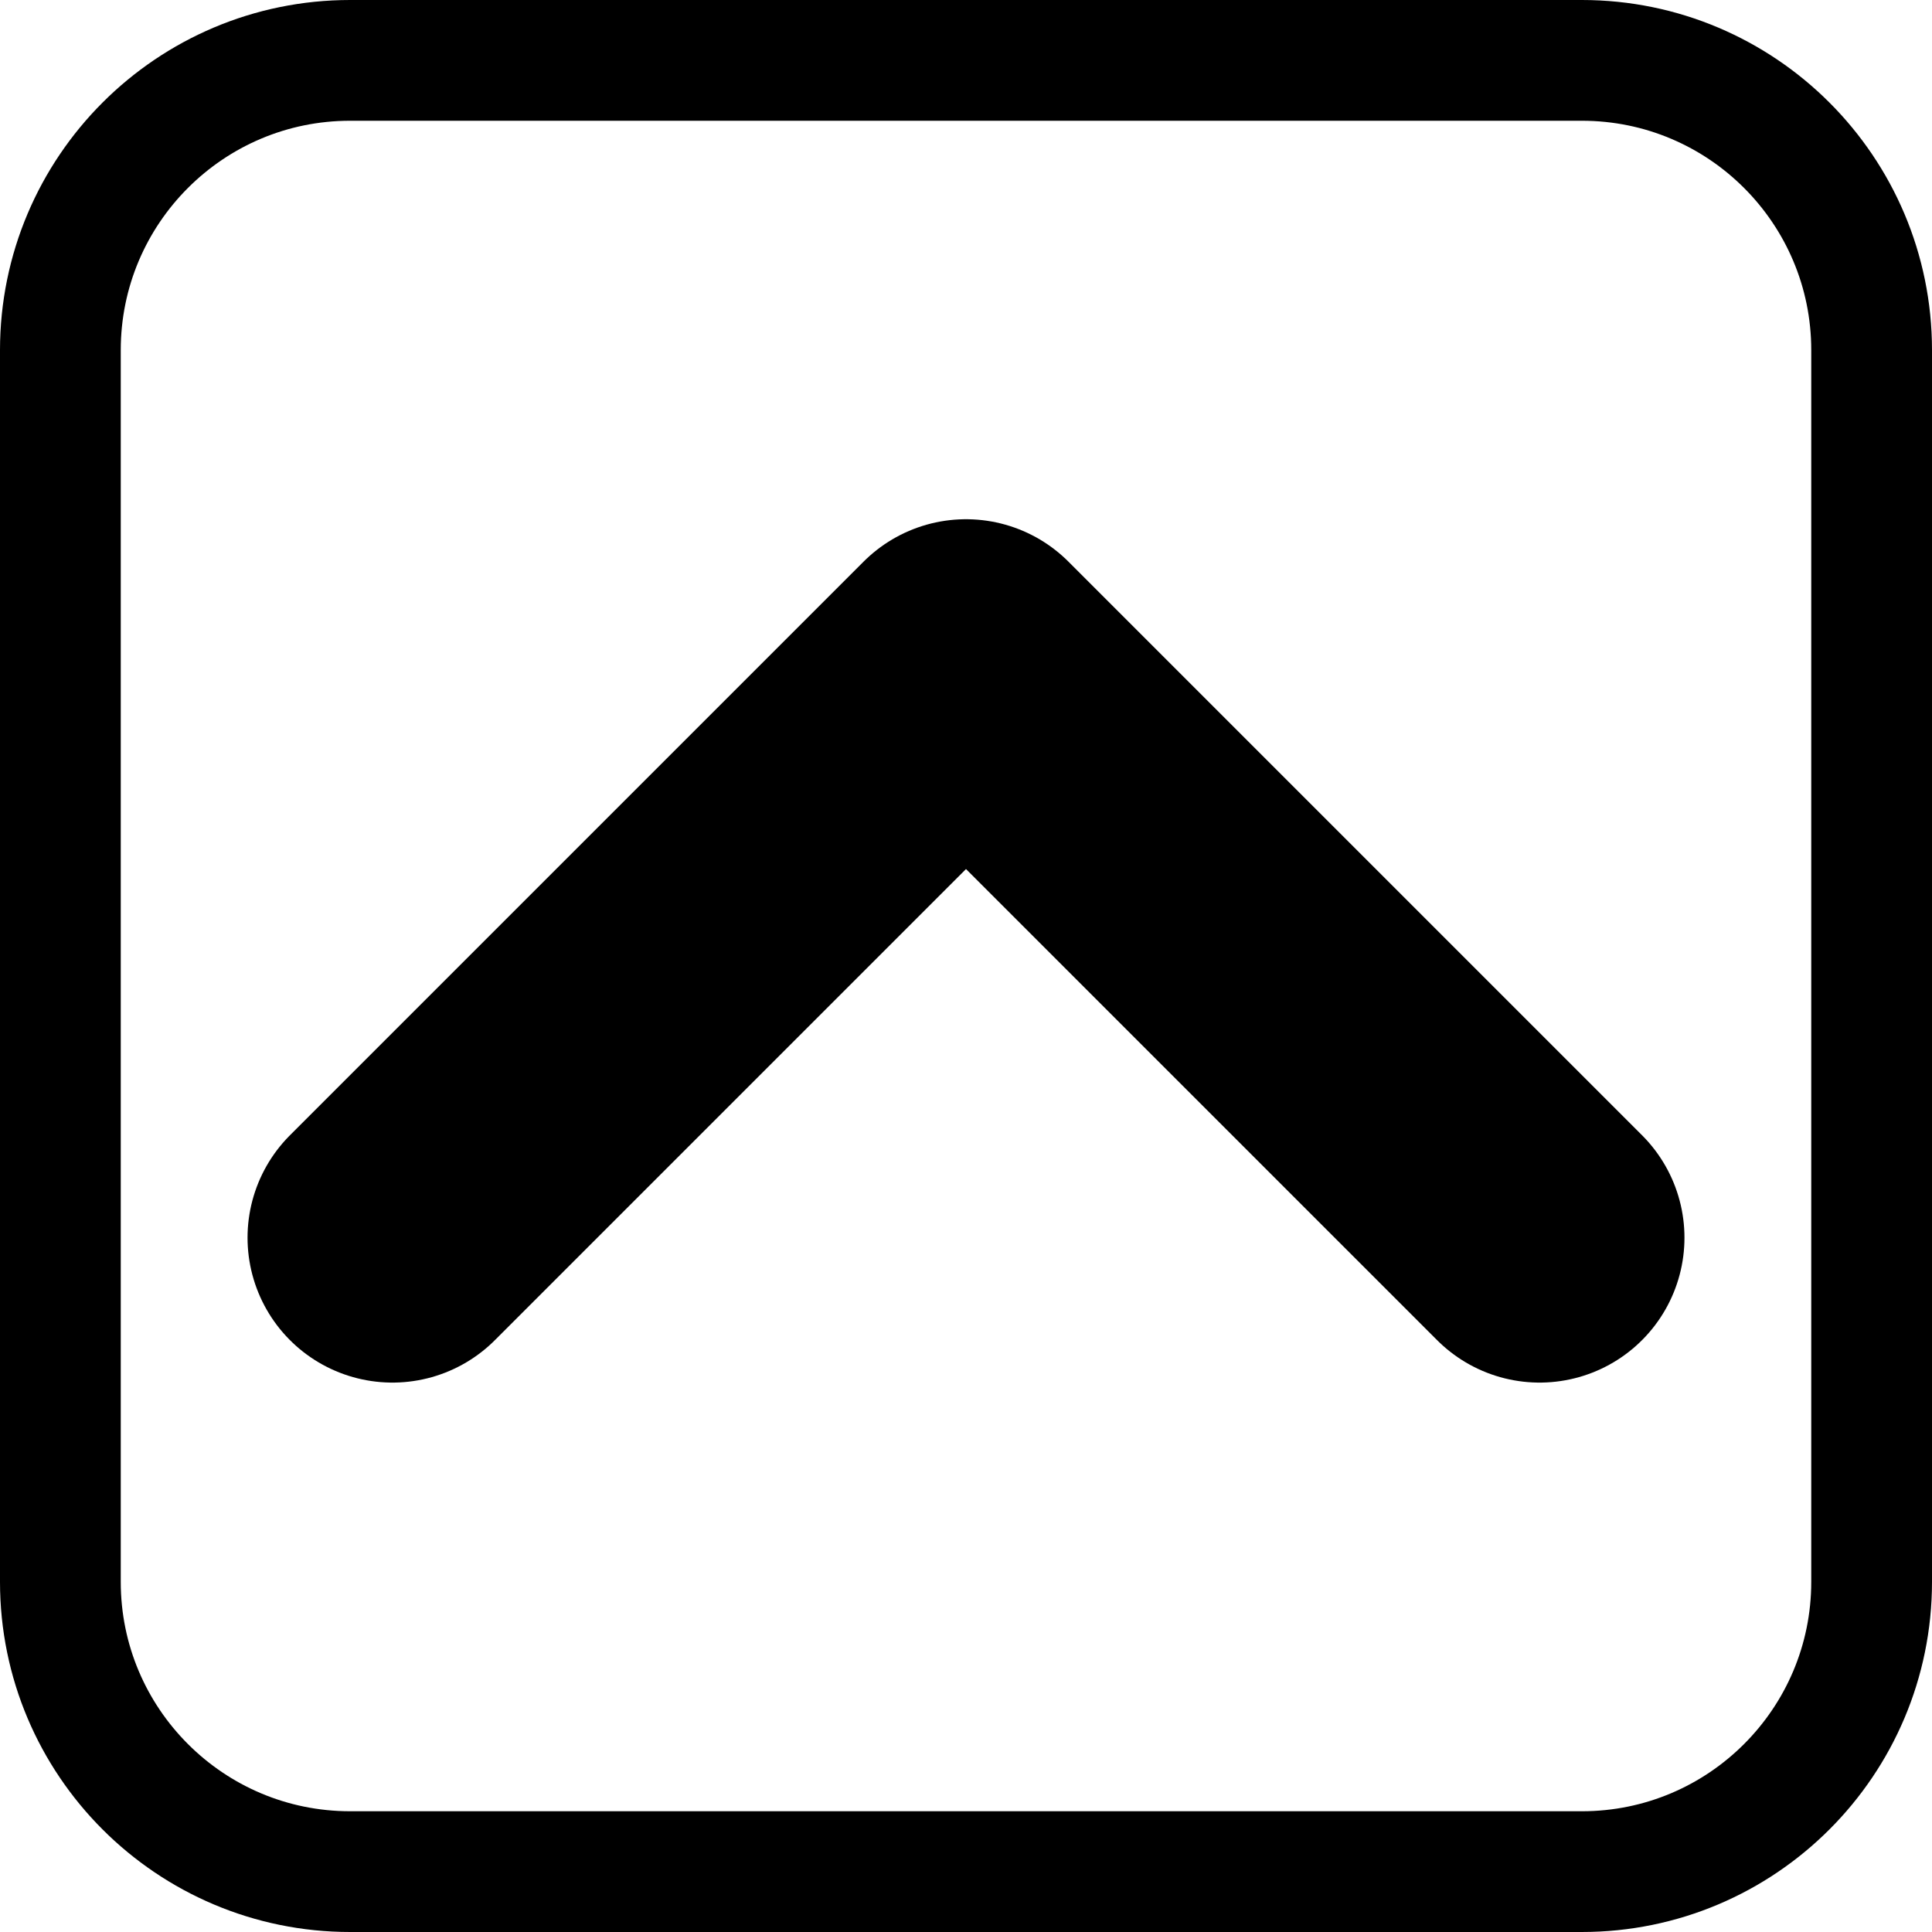
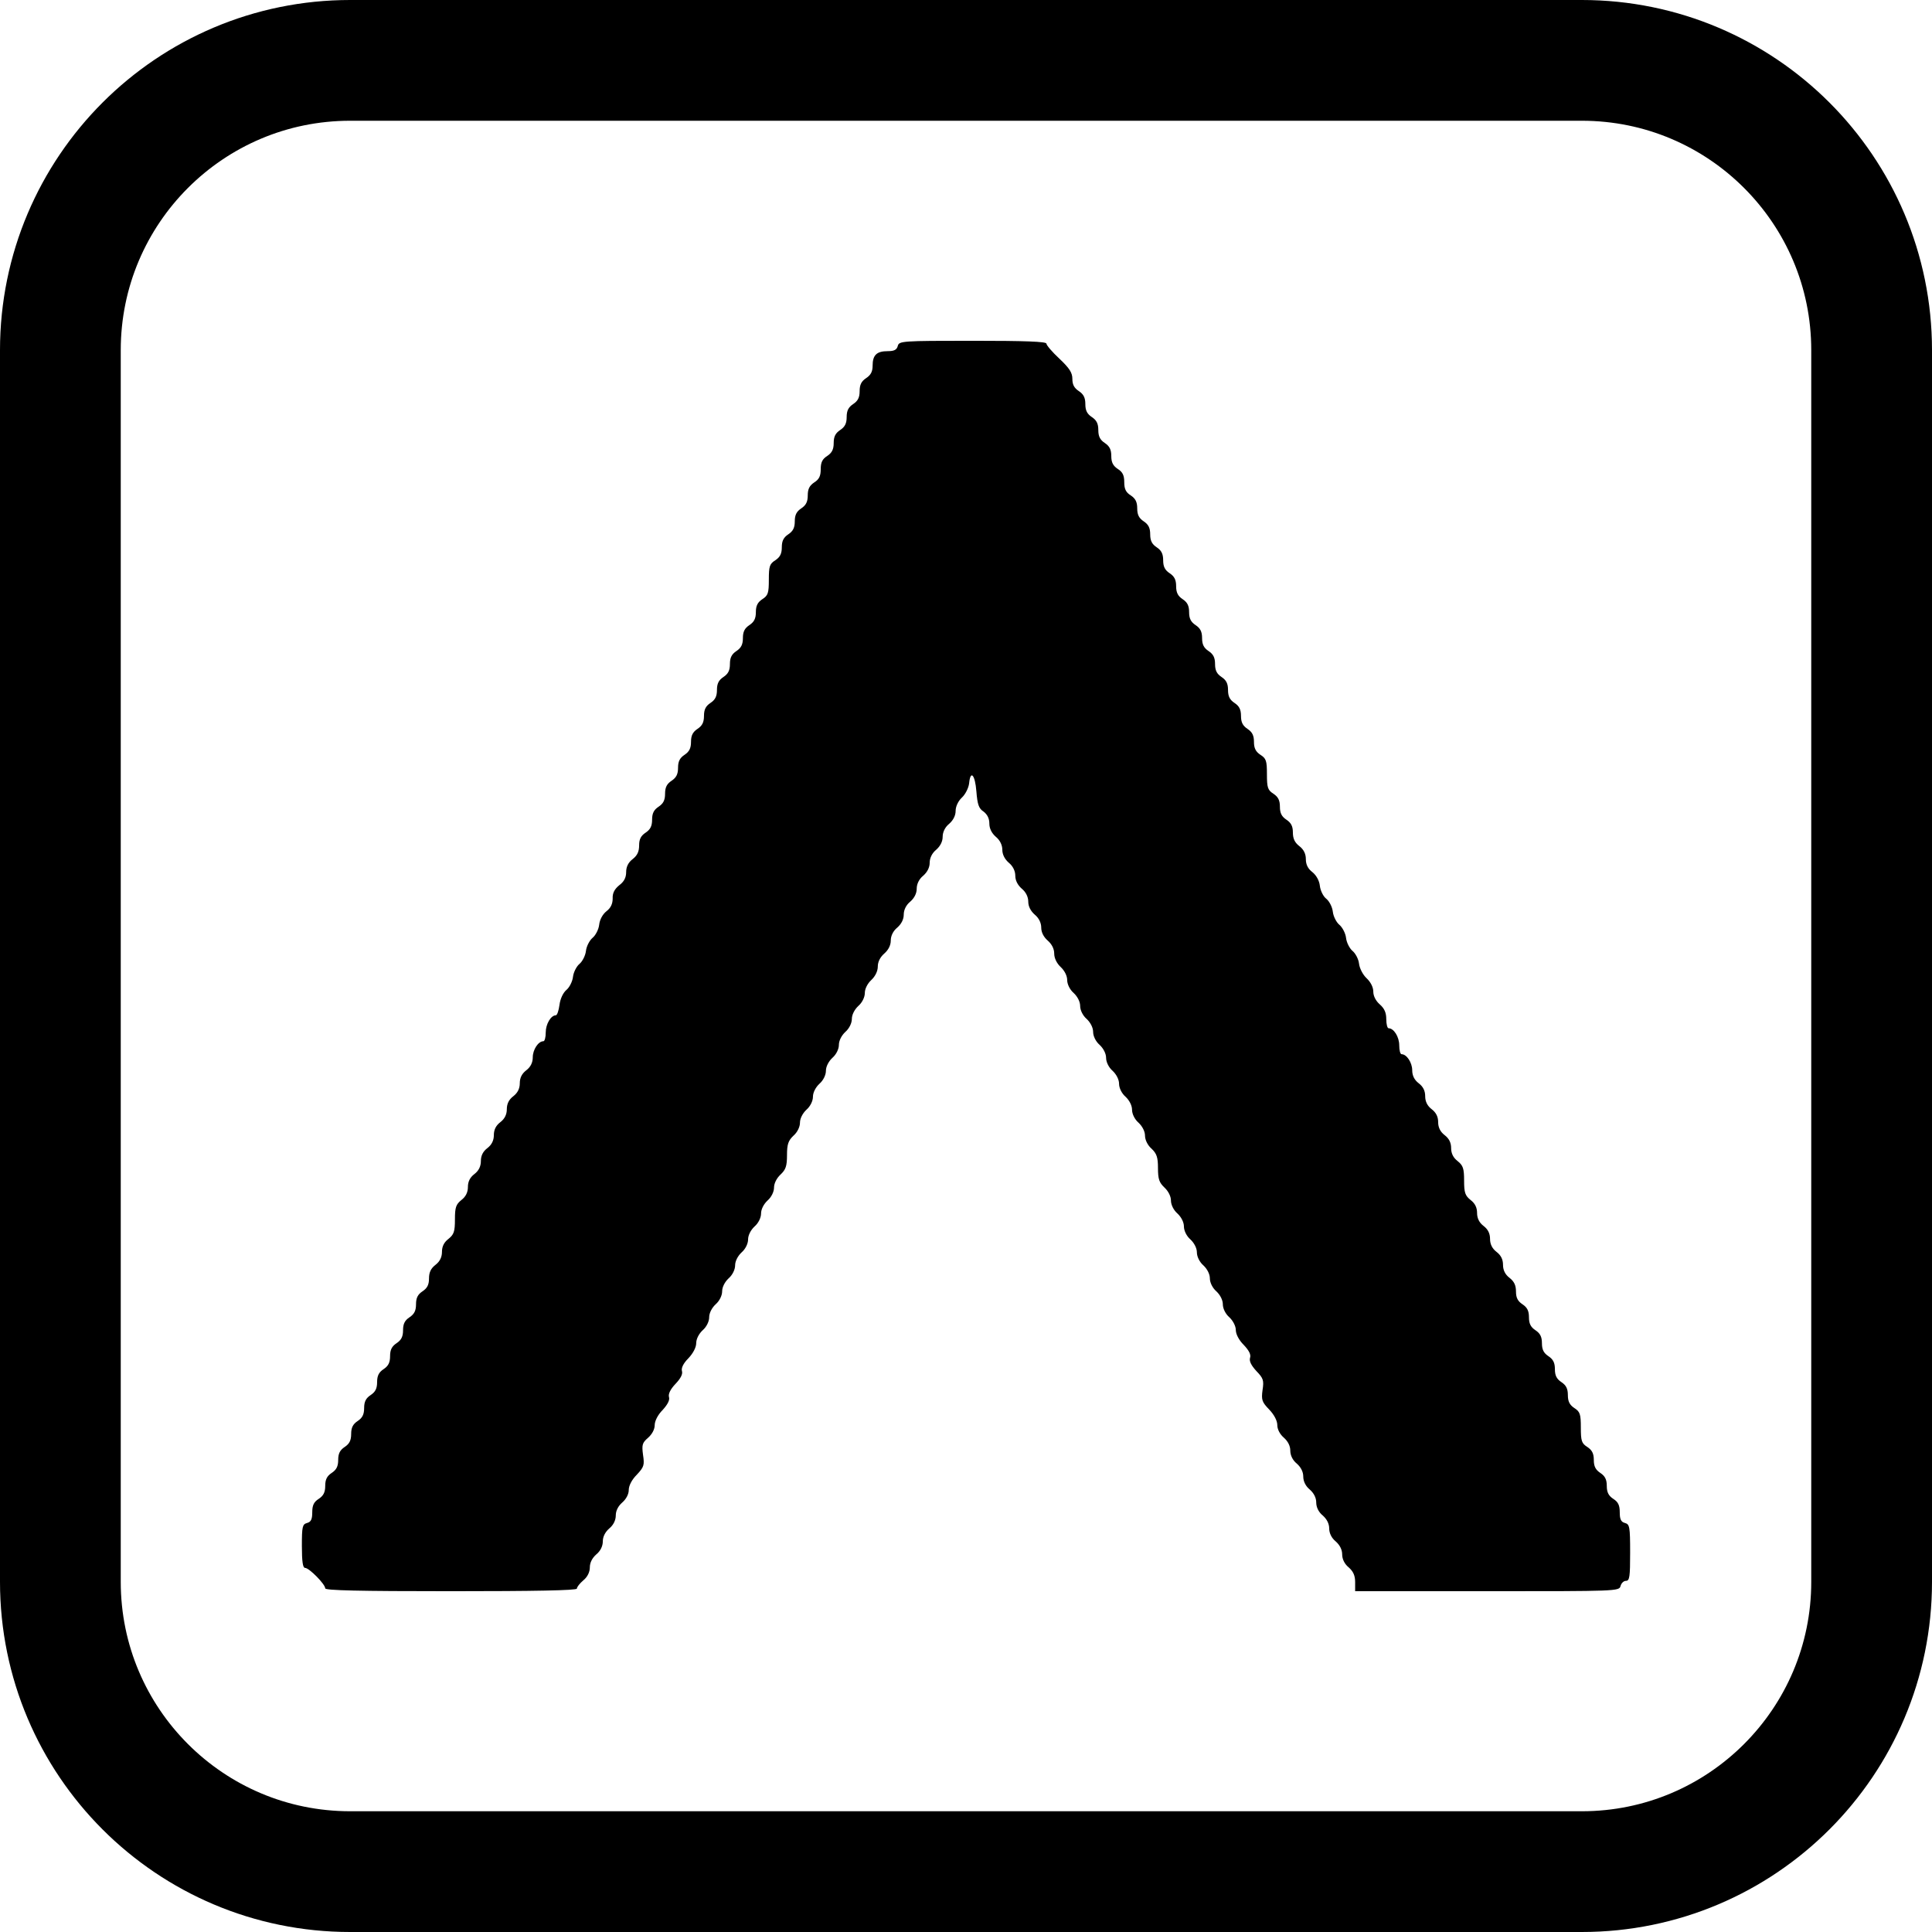
<svg xmlns="http://www.w3.org/2000/svg" viewBox="0 0 32 32">
  <defs>
    <clipPath id="icon-clip">
      <rect x="2" y="2" width="28" height="28" rx="3.8" ry="3.8" />
    </clipPath>
  </defs>
  <g id="frame">
    <rect x="1" y="1" width="30" height="30" rx="4.8" ry="4.8" stroke="currentColor" stroke-width="2" fill="none" />
  </g>
  <g id="icon" clip-path="url(#icon-clip)">
-     <path id="shape_rel_up" d="M6.5 20.5 L16 11 L25.5 20.5" stroke="currentColor" stroke-width="4.8" stroke-linecap="round" stroke-linejoin="round" fill="none" />
+     <g id="shape_rel_up" transform="rotate(-90 16 16)">
+       <g id="shape_rel_up_from_rel_greater" transform="translate(5 5) scale(0.042969)">
+         <g transform="translate(0,512) scale(0.1,-0.1)" fill="currentColor" stroke="none">
+           <path d="M240 5108 c0 -16 -63 -78 -79 -78 -8 0 -11 -128 -11 -485 0 -319 3 -485 10 -485 6 0 20 -11 32 -25 13 -16 32 -25 50 -25 18 0 36 -9 50 -25 13 -16 32 -25 50 -25 18 0 36 -9 50 -25 13 -16 32 -25 50 -25 18 0 36 -9 50 -25 13 -15 32 -25 48 -25 17 0 40 -12 59 -31 30 -28 37 -30 77 -24 38 5 46 3 65 -19 14 -16 33 -26 49 -26 16 0 40 -12 59 -31 21 -19 38 -28 50 -24 11 3 29 -5 50 -25 21 -20 38 -29 50 -25 11 3 29 -5 49 -25 19 -18 42 -30 58 -30 16 0 36 -10 50 -25 13 -15 34 -25 50 -25 16 0 36 -10 50 -25 13 -15 34 -25 50 -25 16 0 36 -10 50 -25 13 -15 34 -25 50 -25 16 0 36 -10 50 -25 13 -15 34 -25 50 -25 16 0 36 -10 50 -25 13 -15 34 -25 50 -25 16 0 36 -10 50 -25 13 -15 34 -25 50 -25 16 0 36 -10 50 -25 19 -20 32 -25 75 -25 42 0 56 -5 75 -25 13 -15 34 -25 50 -25 16 0 36 -10 50 -25 13 -15 34 -25 50 -25 16 0 36 -10 50 -25 13 -15 34 -25 50 -25 16 0 36 -10 50 -25 13 -15 34 -25 50 -25 16 0 36 -10 50 -25 13 -15 34 -25 50 -25 16 0 36 -10 50 -25 13 -15 34 -25 50 -25 16 0 36 -10 50 -25 14 -15 34 -25 52 -25 18 0 36 -9 50 -25 14 -16 32 -25 50 -25 18 0 37 -9 50 -25 14 -16 32 -25 50 -25 18 0 37 -9 50 -25 14 -16 32 -25 50 -25 18 0 37 -9 50 -25 14 -16 32 -25 50 -25 18 0 37 -9 50 -25 14 -16 32 -25 50 -25 18 0 37 -9 50 -25 14 -16 32 -25 50 -25 17 0 38 -10 51 -24 13 -14 38 -26 55 -28 53 -5 34 -23 -31 -28 -50 -4 -66 -9 -78 -28 -11 -14 -26 -22 -46 -22 -19 0 -37 -9 -51 -25 -13 -16 -32 -25 -50 -25 -18 0 -36 -9 -50 -25 -13 -16 -32 -25 -50 -25 -18 0 -36 -9 -50 -25 -13 -16 -32 -25 -50 -25 -18 0 -36 -9 -50 -25 -13 -16 -32 -25 -50 -25 -18 0 -36 -9 -50 -25 -14 -16 -32 -25 -50 -25 -18 0 -38 -10 -52 -25 -14 -15 -34 -25 -50 -25 -16 0 -37 -10 -50 -25 -14 -15 -34 -25 -50 -25 -16 0 -37 -10 -50 -25 -14 -15 -34 -25 -50 -25 -16 0 -37 -10 -50 -25 -14 -15 -34 -25 -50 -25 -16 0 -37 -10 -50 -25 -14 -15 -34 -25 -50 -25 -16 0 -37 -10 -50 -25 -14 -15 -34 -25 -50 -25 -16 0 -37 -10 -50 -25 -14 -15 -34 -25 -50 -25 -16 0 -37 -10 -50 -25 -19 -20 -33 -25 -75 -25 -43 0 -56 -5 -75 -25 -14 -15 -34 -25 -50 -25 -16 0 -37 -10 -50 -25 -14 -15 -34 -25 -50 -25 -16 0 -37 -10 -50 -25 -14 -15 -34 -25 -50 -25 -16 0 -37 -10 -50 -25 -14 -15 -34 -25 -50 -25 -16 0 -37 -10 -50 -25 -14 -15 -34 -25 -50 -25 -16 0 -37 -10 -50 -25 -13 -14 -34 -25 -49 -25 -16 0 -39 -12 -57 -30 -22 -21 -38 -29 -50 -25 -13 4 -29 -4 -51 -24 -28 -27 -36 -30 -74 -24 -38 5 -46 2 -75 -26 -20 -19 -43 -31 -60 -31 -16 0 -35 -10 -48 -25 -14 -16 -32 -25 -50 -25 -18 0 -37 -9 -50 -25 -14 -16 -32 -25 -50 -25 -18 0 -37 -9 -50 -25 -14 -16 -32 -25 -50 -25 -18 0 -37 -9 -50 -25 -14 -16 -32 -25 -50 -25 -18 0 -37 -9 -50 -25 -14 -16 -32 -25 -50 -25 -18 0 -37 -9 -50 -25 -16 -18 -32 -25 -57 -25 l-35 0 0 -509 c0 -500 0 -509 20 -514 11 -3 20 -12 20 -21 0 -14 16 -16 109 -16 100 0 109 2 114 20 4 15 14 20 41 20 27 0 40 6 52 25 12 18 25 25 50 25 25 0 38 7 50 25 12 18 25 25 50 25 25 0 38 7 50 25 14 22 23 25 75 25 51 0 61 3 75 25 12 18 25 25 50 25 25 0 38 7 50 25 12 18 25 25 50 25 25 0 38 7 50 25 12 18 25 25 50 25 25 0 38 7 50 25 12 18 25 25 50 25 25 0 38 7 50 25 12 18 25 25 49 25 24 0 39 7 53 25 13 17 30 25 50 25 21 0 37 8 50 25 13 17 30 25 50 25 21 0 37 8 50 25 13 17 30 25 50 25 21 0 37 8 50 25 17 21 28 25 75 25 47 0 58 4 75 25 13 17 30 25 50 25 21 0 37 8 50 25 13 17 30 25 50 25 21 0 37 8 50 25 13 17 30 25 50 25 21 0 37 8 50 25 13 17 30 25 50 25 29 0 62 21 62 41 0 5 15 9 34 9 33 0 66 21 66 41 0 5 16 9 35 9 25 0 41 7 57 25 13 15 32 25 49 25 17 0 37 10 52 26 13 14 38 27 56 29 18 2 40 14 49 25 9 11 32 23 50 25 18 2 41 14 51 26 9 11 32 23 50 25 18 2 40 13 50 25 9 12 32 23 50 25 20 2 41 14 53 29 13 17 29 25 50 25 20 0 37 8 50 25 14 18 29 25 53 25 24 0 37 7 49 25 12 18 25 25 50 25 25 0 38 7 50 25 14 22 24 25 75 25 52 0 61 3 75 25 12 18 25 25 50 25 25 0 38 7 50 25 12 18 25 25 50 25 25 0 38 7 50 25 12 18 25 25 50 25 25 0 38 7 50 25 12 18 25 25 50 25 25 0 38 7 50 25 12 18 25 25 50 25 25 0 38 7 50 25 12 18 25 25 50 25 25 0 38 7 50 25 12 18 25 25 50 25 25 0 38 7 50 25 12 18 25 25 50 25 25 0 38 7 50 25 12 18 25 25 50 25 25 0 38 7 50 25 12 18 25 25 50 25 25 0 38 7 50 25 12 19 25 25 51 25 26 0 39 6 51 25 12 18 25 25 50 25 25 0 38 7 50 25 12 18 25 25 50 25 25 0 38 7 50 25 12 18 25 25 50 25 25 0 38 7 50 25 12 18 25 25 47 25 24 0 41 11 78 50 26 28 52 50 58 50 8 0 11 83 11 284 0 275 -1 284 -20 289 -15 4 -20 14 -20 39 0 42 -15 58 -56 58 -23 0 -36 7 -48 25 -12 18 -25 25 -50 25 -25 0 -38 7 -50 25 -12 18 -25 25 -50 25 -25 0 -38 7 -50 25 -12 18 -25 25 -50 25 -25 0 -38 7 -50 25 -12 19 -25 25 -51 25 -26 0 -39 6 -51 25 -12 18 -25 25 -50 25 -25 0 -38 7 -50 25 -12 18 -25 25 -50 25 -25 0 -38 7 -50 25 -12 18 -25 25 -50 25 -25 0 -38 7 -50 25 -14 22 -23 25 -75 25 -51 0 -61 3 -75 25 -12 18 -25 25 -50 25 -25 0 -38 7 -50 25 -12 18 -25 25 -50 25 -25 0 -38 7 -50 25 -12 18 -25 25 -50 25 -25 0 -38 7 -50 25 -12 18 -25 25 -50 25 -25 0 -38 7 -50 25 -12 18 -25 25 -50 25 -25 0 -38 7 -50 25 -12 18 -25 25 -50 25 -25 0 -38 7 -50 25 -12 18 -25 25 -50 25 -25 0 -38 7 -50 25 -12 18 -25 25 -50 25 -25 0 -38 7 -50 25 -12 18 -25 25 -50 25 -25 0 -38 7 -50 25 -12 18 -25 25 -49 25 -24 0 -39 7 -53 25 -13 17 -30 25 -50 25 -21 0 -37 8 -51 27 -15 18 -30 26 -51 25 -20 0 -36 7 -49 24 -11 14 -32 26 -52 28 -18 2 -41 14 -50 25 -10 12 -33 24 -51 26 -18 2 -41 14 -50 25 -9 11 -32 23 -50 25 -18 2 -41 14 -50 25 -11 13 -34 24 -58 27 -22 3 -40 9 -40 14 0 19 -34 39 -66 39 -19 0 -34 4 -34 9 0 20 -33 41 -62 41 -20 0 -37 8 -50 25 -13 17 -29 25 -50 25 -20 0 -37 8 -50 25 -13 17 -29 25 -50 25 -20 0 -37 8 -50 25 -13 17 -29 25 -50 25 -20 0 -37 8 -50 25 -13 17 -29 25 -50 25 -20 0 -37 8 -50 25 -13 17 -29 25 -50 25 -20 0 -37 8 -50 25 -17 21 -28 25 -75 25 -47 0 -58 4 -75 25 -13 17 -29 25 -50 25 -20 0 -37 8 -50 25 -14 18 -29 25 -53 25 -24 0 -37 7 -49 25 -12 18 -25 25 -50 25 -25 0 -38 7 -50 25 -12 18 -25 25 -50 25 -25 0 -38 7 -50 25 -12 18 -25 25 -50 25 -25 0 -38 7 -50 25 -12 18 -25 25 -50 25 -25 0 -38 7 -50 25 -12 18 -25 25 -50 25 -25 0 -38 7 -50 25 -12 18 -25 25 -50 25 -25 0 -38 7 -50 25 -12 18 -25 25 -50 25 -25 0 -38 7 -50 25 -12 18 -25 25 -50 25 -25 0 -38 7 -50 25 -12 19 -25 25 -52 25 -27 0 -37 5 -41 20 -5 18 -14 20 -89 20 -61 0 -84 -4 -84 -12z" />
+         </g>
+       </g>
+     </g>
  </g>
</svg>
